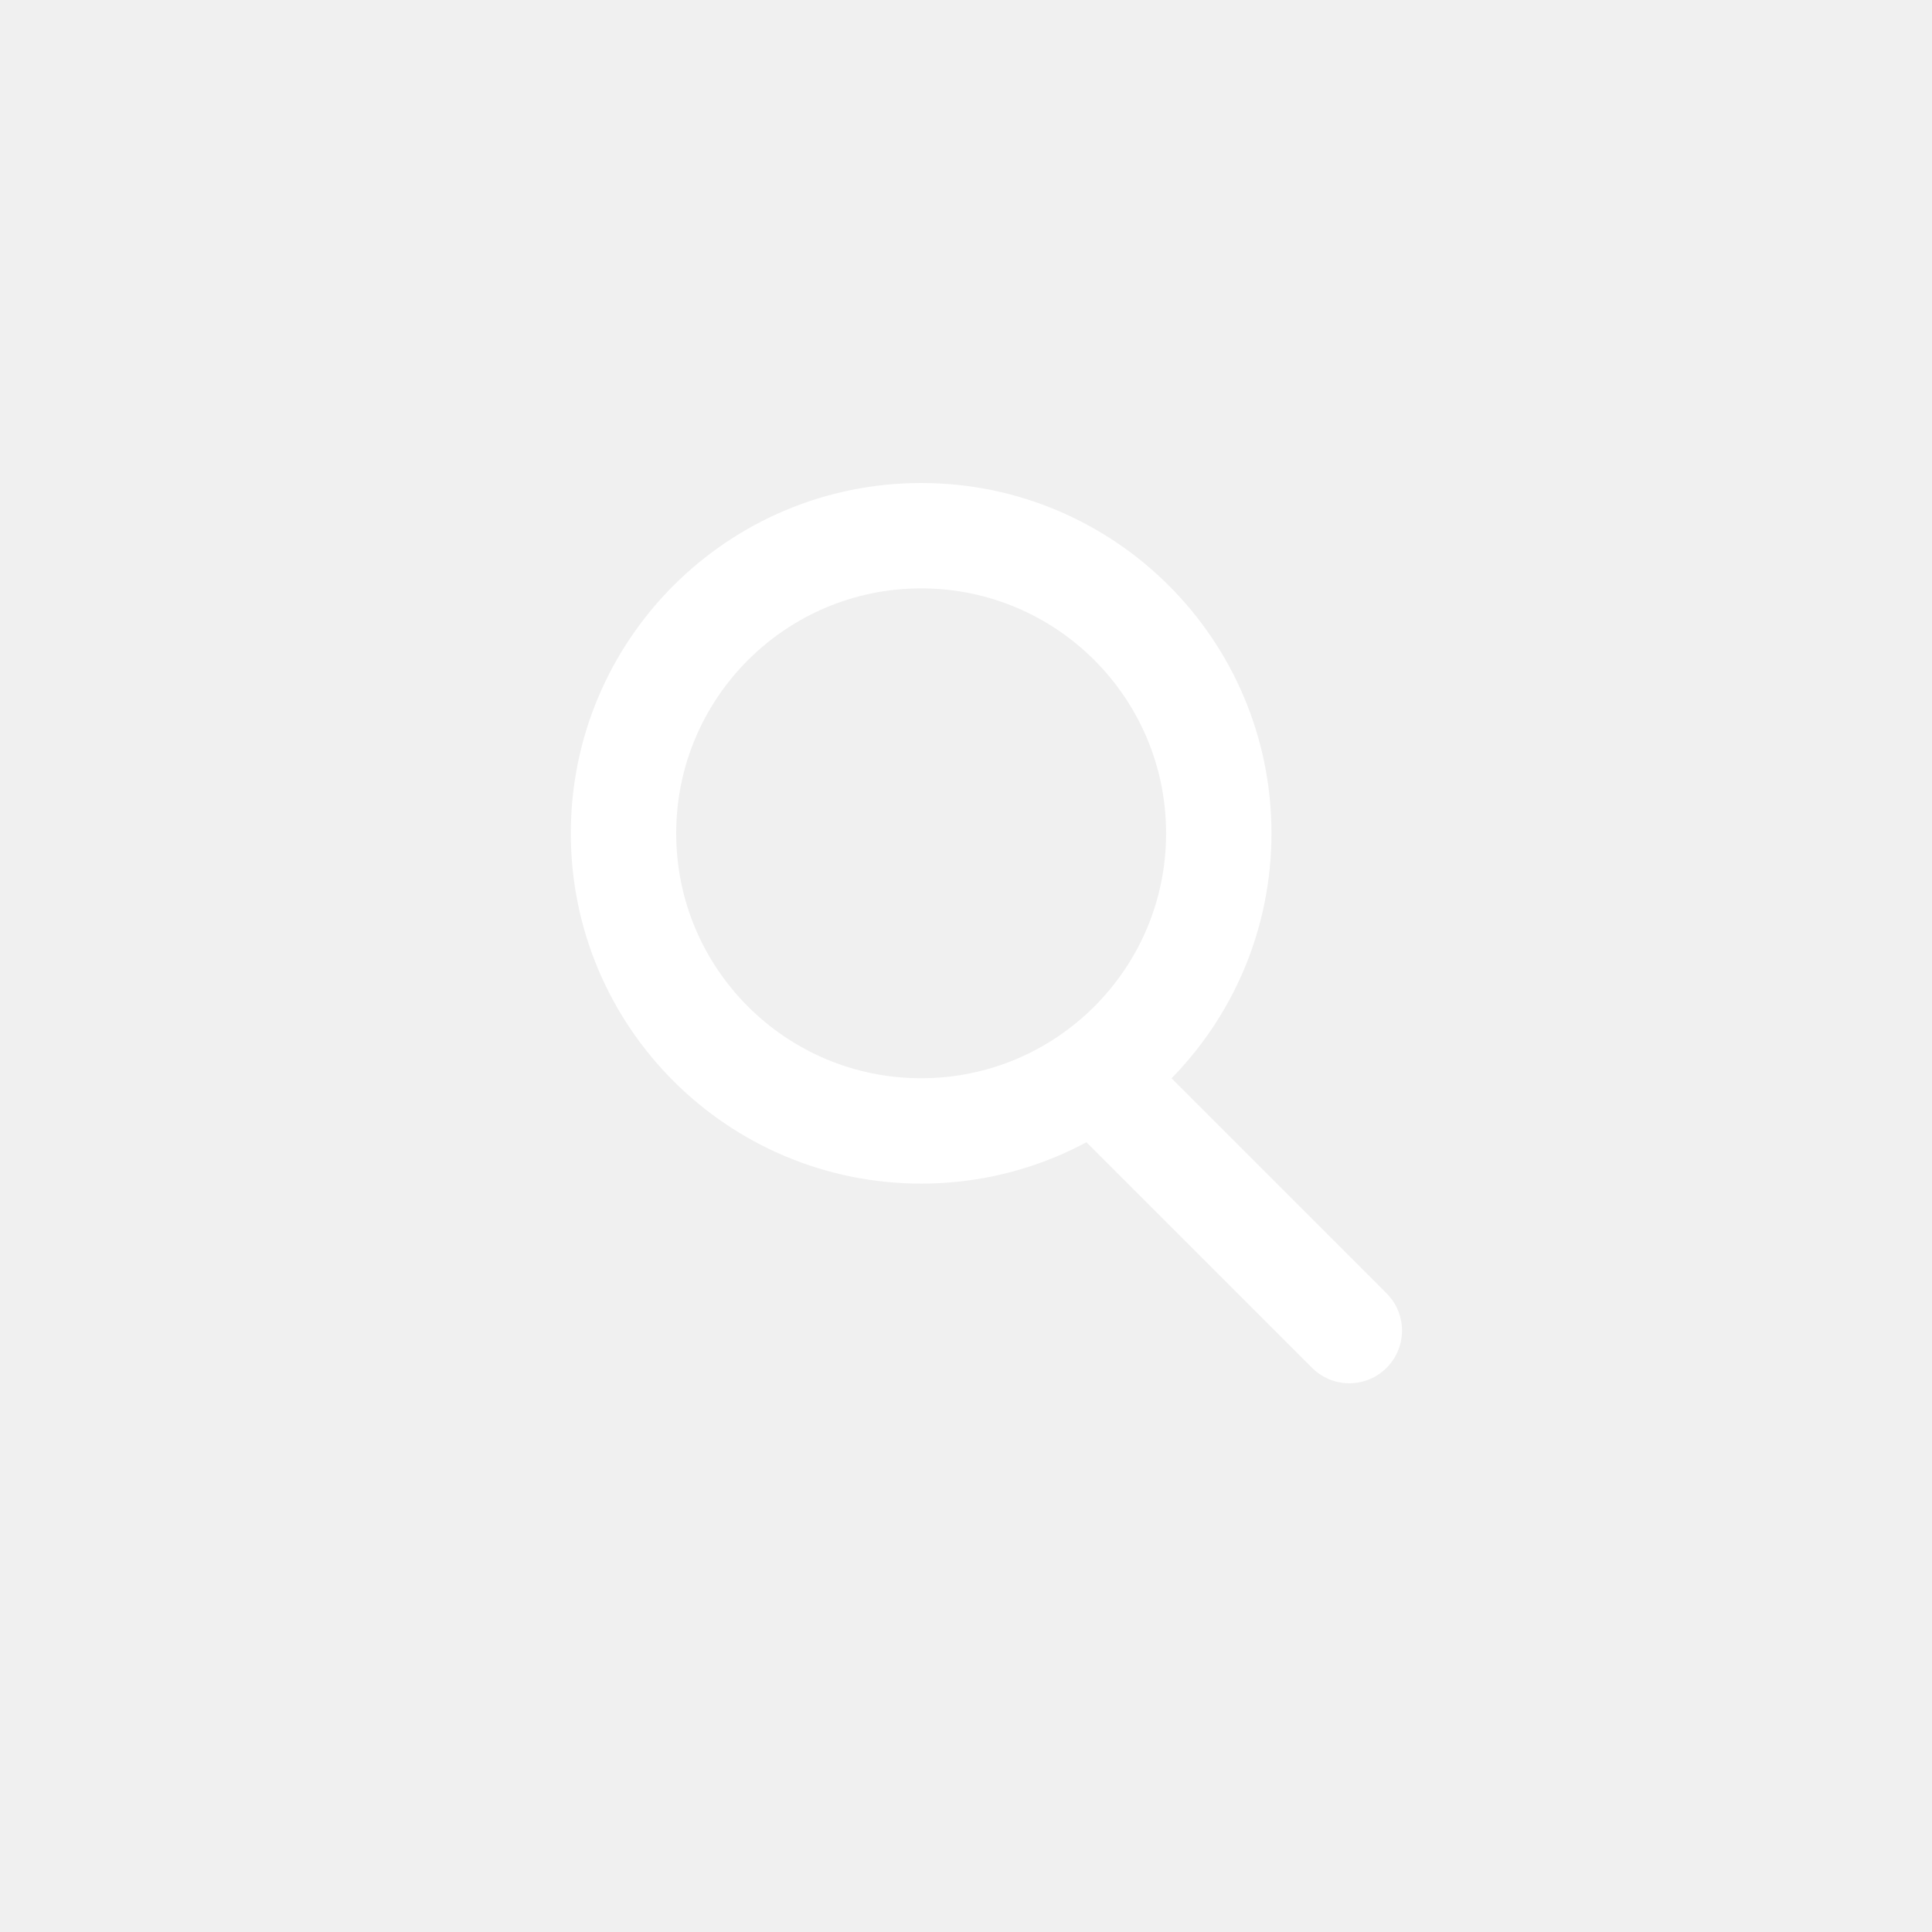
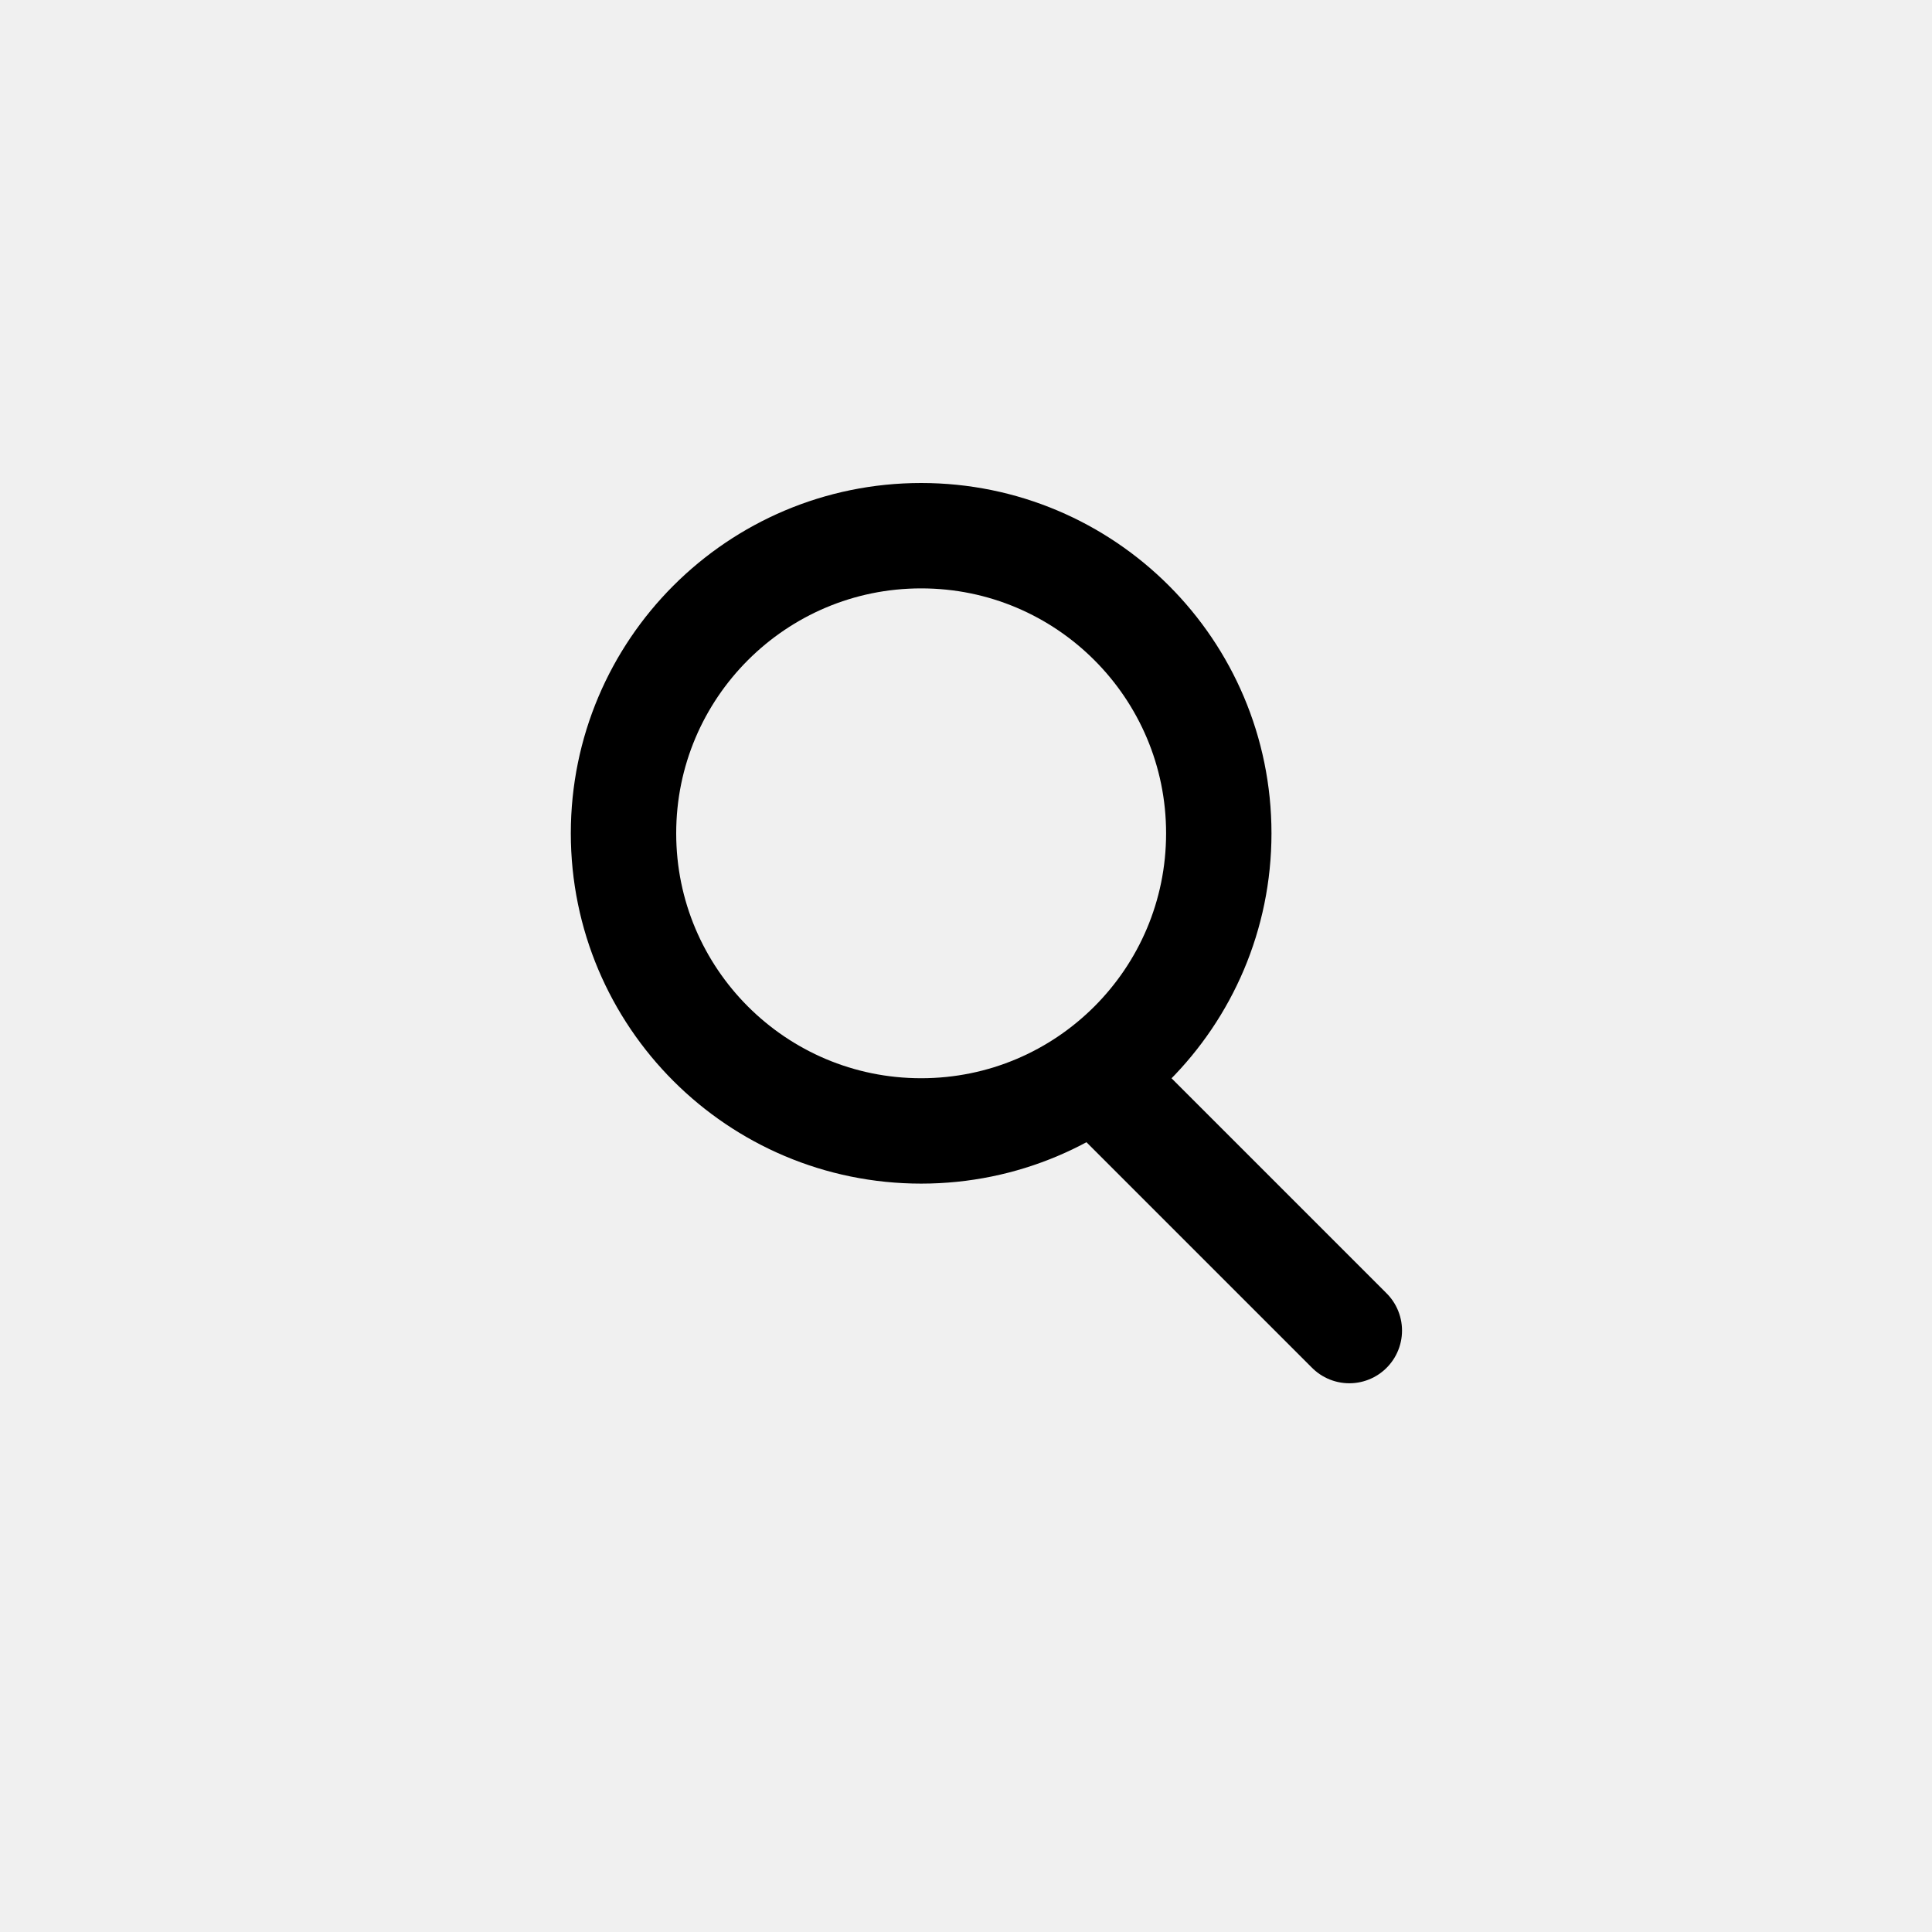
<svg xmlns="http://www.w3.org/2000/svg" width="44" height="44" viewBox="0 0 44 44" fill="none">
-   <path d="M27.757 18.978C27.757 22.722 24.722 25.756 20.979 25.756C17.235 25.756 14.2 22.722 14.2 18.978C14.2 15.235 17.235 12.2 20.979 12.2C24.722 12.2 27.757 15.235 27.757 18.978Z" stroke="white" stroke-width="2.4" stroke-linecap="round" />
-   <line x1="25.335" y1="24.908" x2="30.73" y2="30.303" stroke="white" stroke-width="2.4" stroke-linecap="round" />
+   <path d="M27.757 18.978C27.757 22.722 24.722 25.756 20.979 25.756C17.235 25.756 14.2 22.722 14.2 18.978C14.2 15.235 17.235 12.2 20.979 12.2C24.722 12.2 27.757 15.235 27.757 18.978Z" stroke="currentColor" stroke-width="2.4" stroke-linecap="round" />
+   <line x1="25.335" y1="24.908" x2="30.73" y2="30.303" stroke="currentColor" stroke-width="2.4" stroke-linecap="round" />
</svg>
